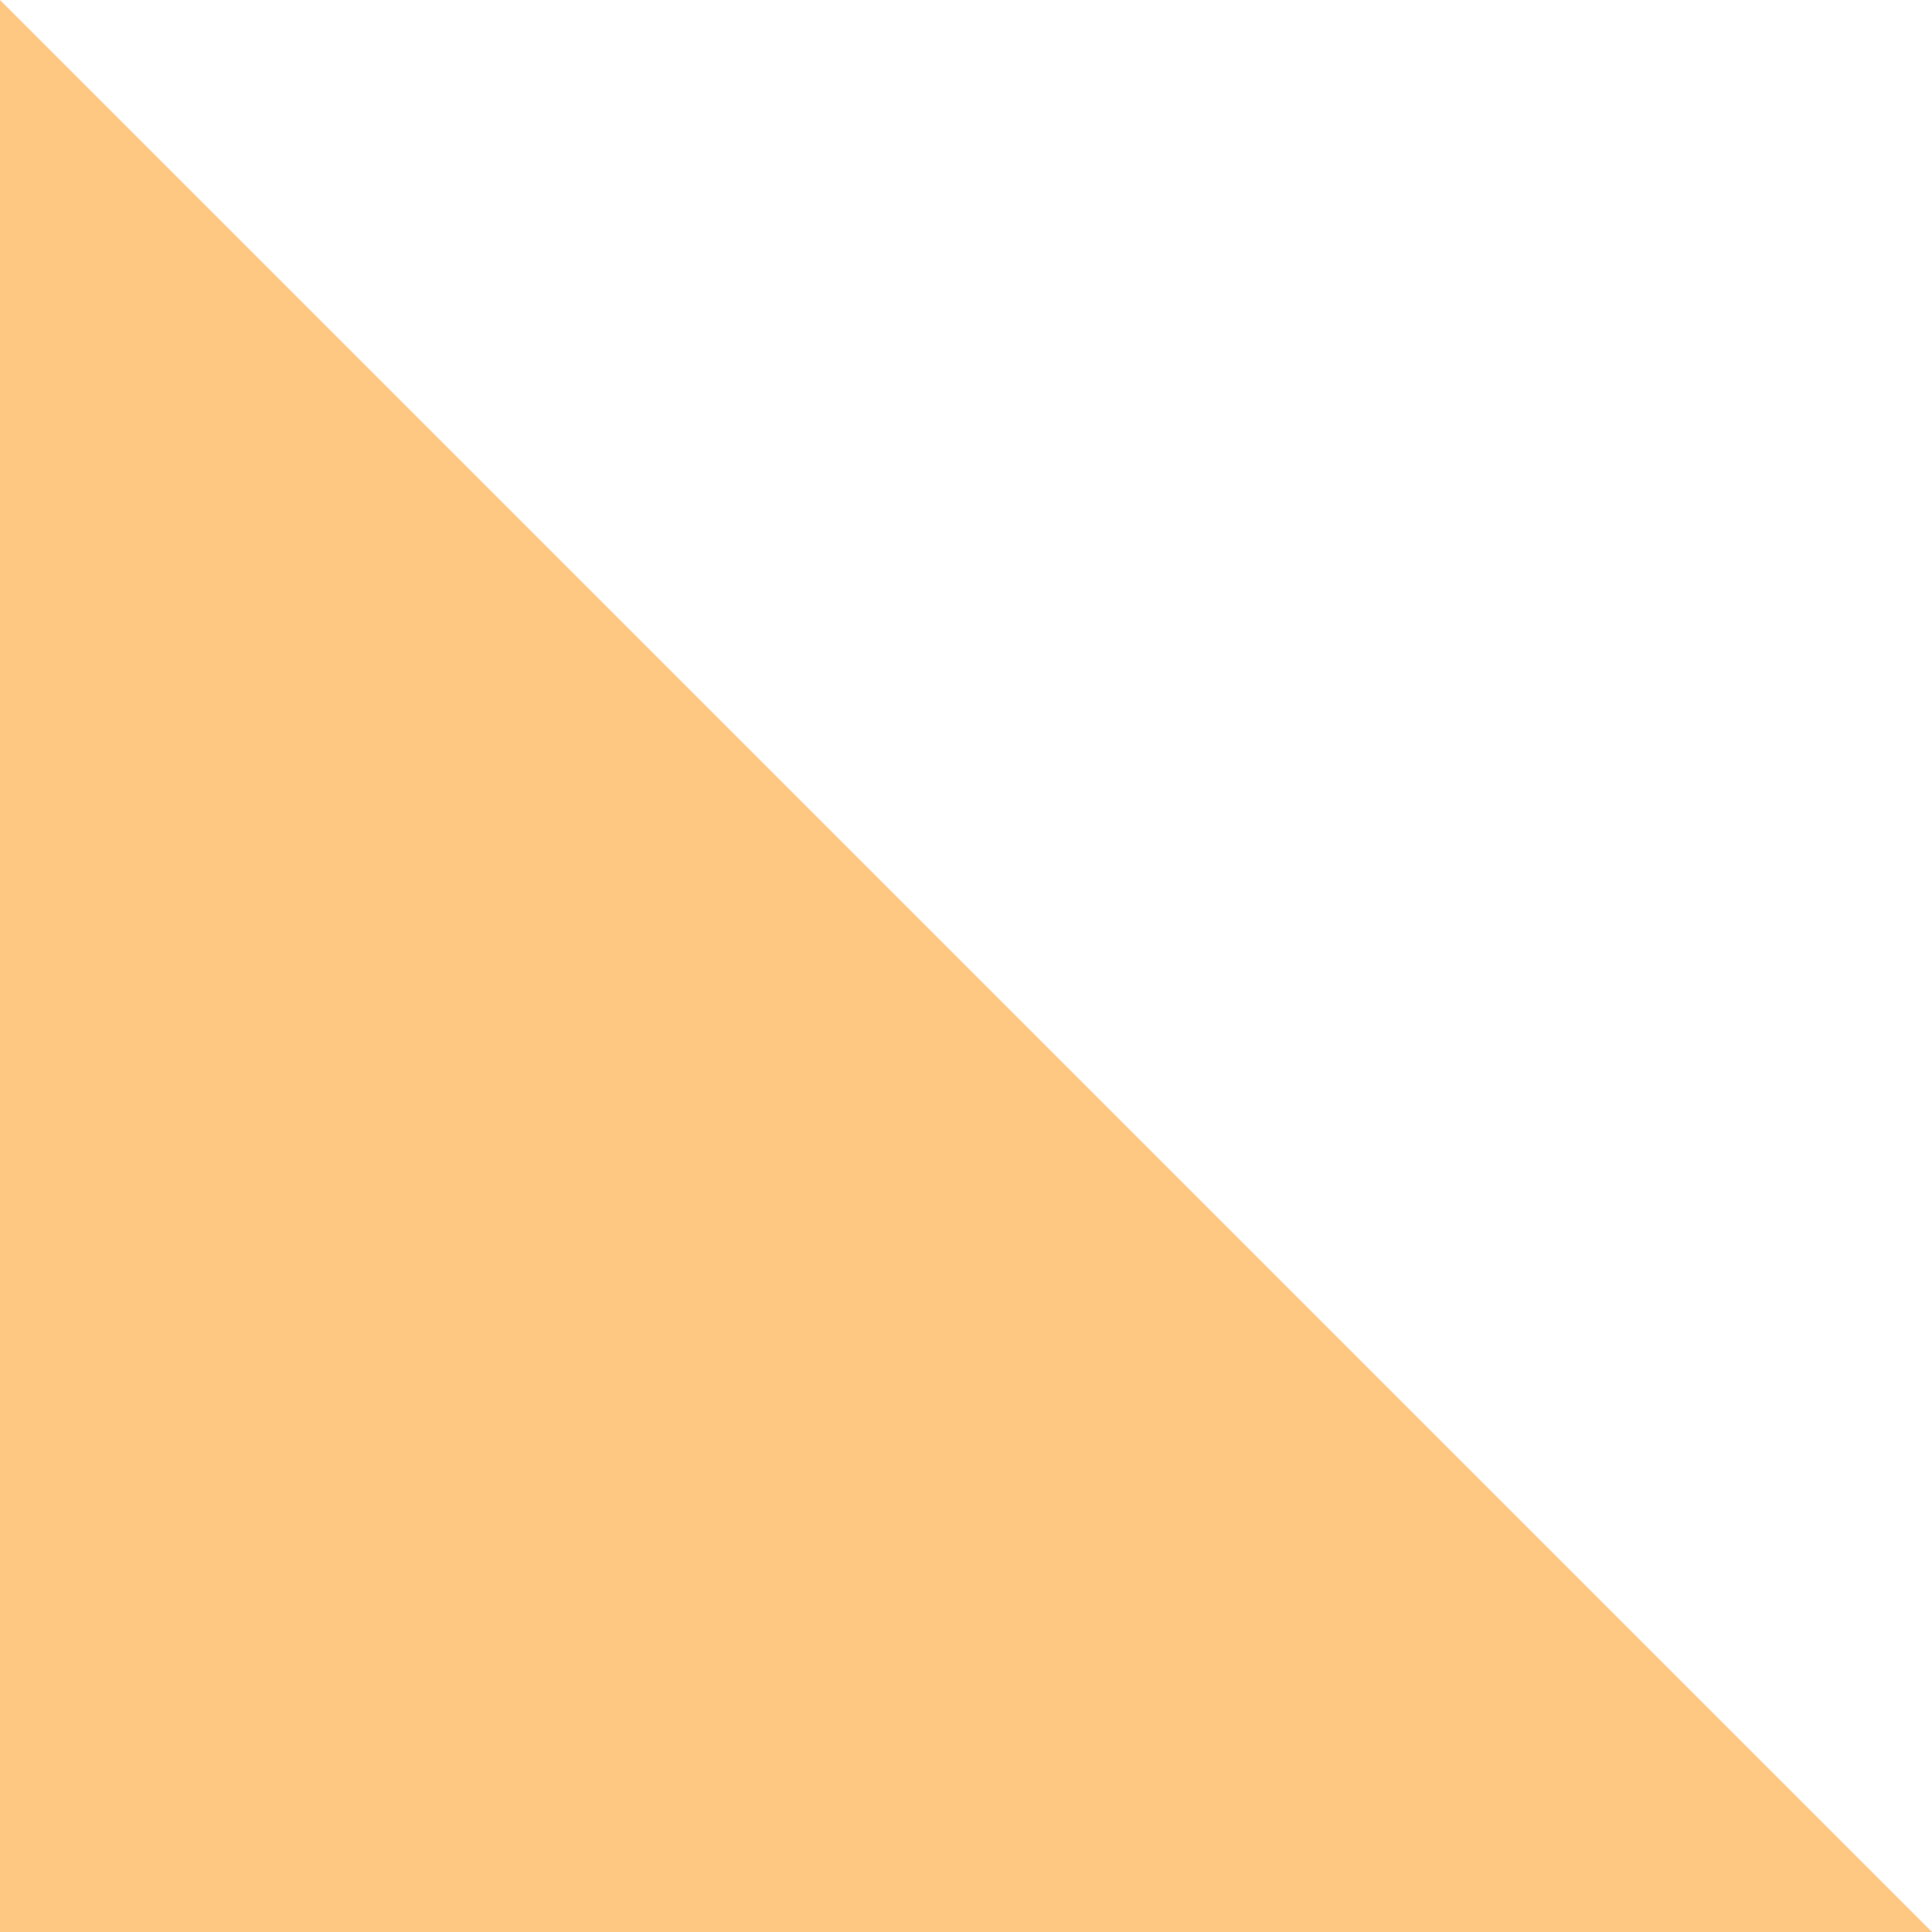
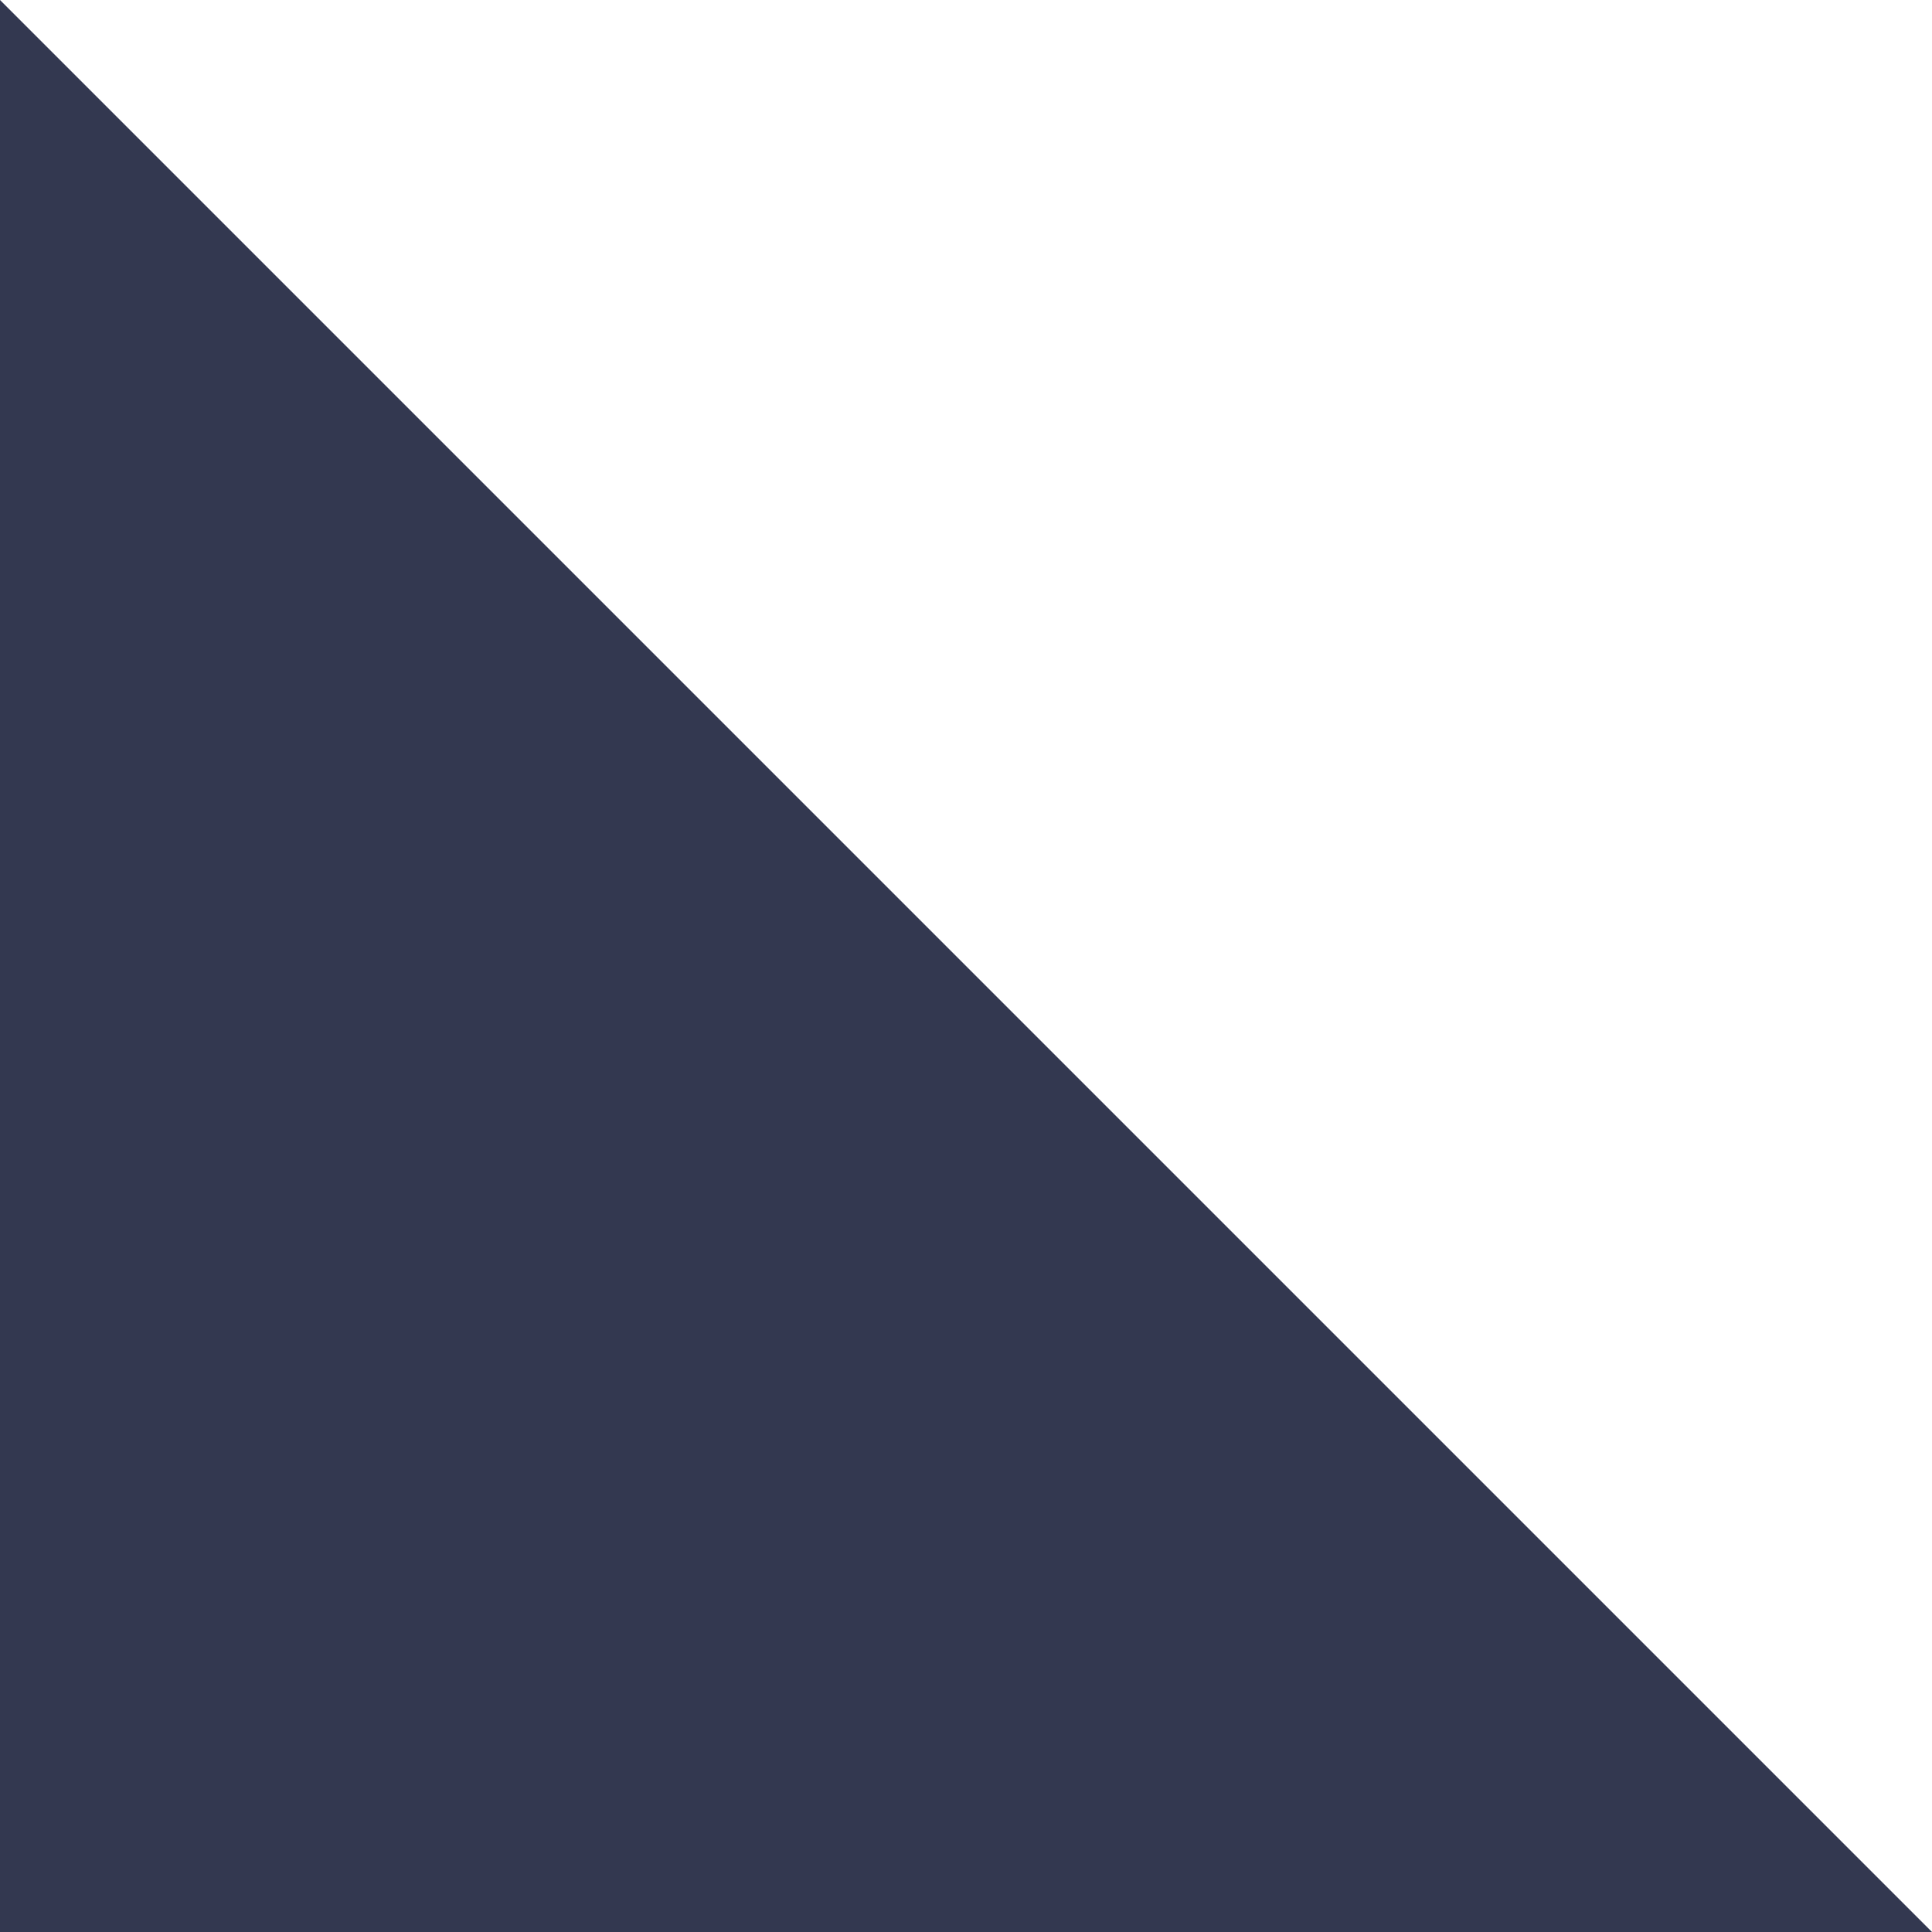
<svg xmlns="http://www.w3.org/2000/svg" id="Layer_1" preserveAspectRatio="none" data-name="Layer 1" width="100%" height="100%" viewBox="0 0 500 500">
  <defs>
    <style>
      .cls-1 {
-         fill: #ffc882;
+         fill: #333850;
      }
    </style>
  </defs>
  <path id="Path_542" data-name="Path 542" class="cls-1" d="M0,0V500H500Z" transform="translate(0 0)" />
</svg>
